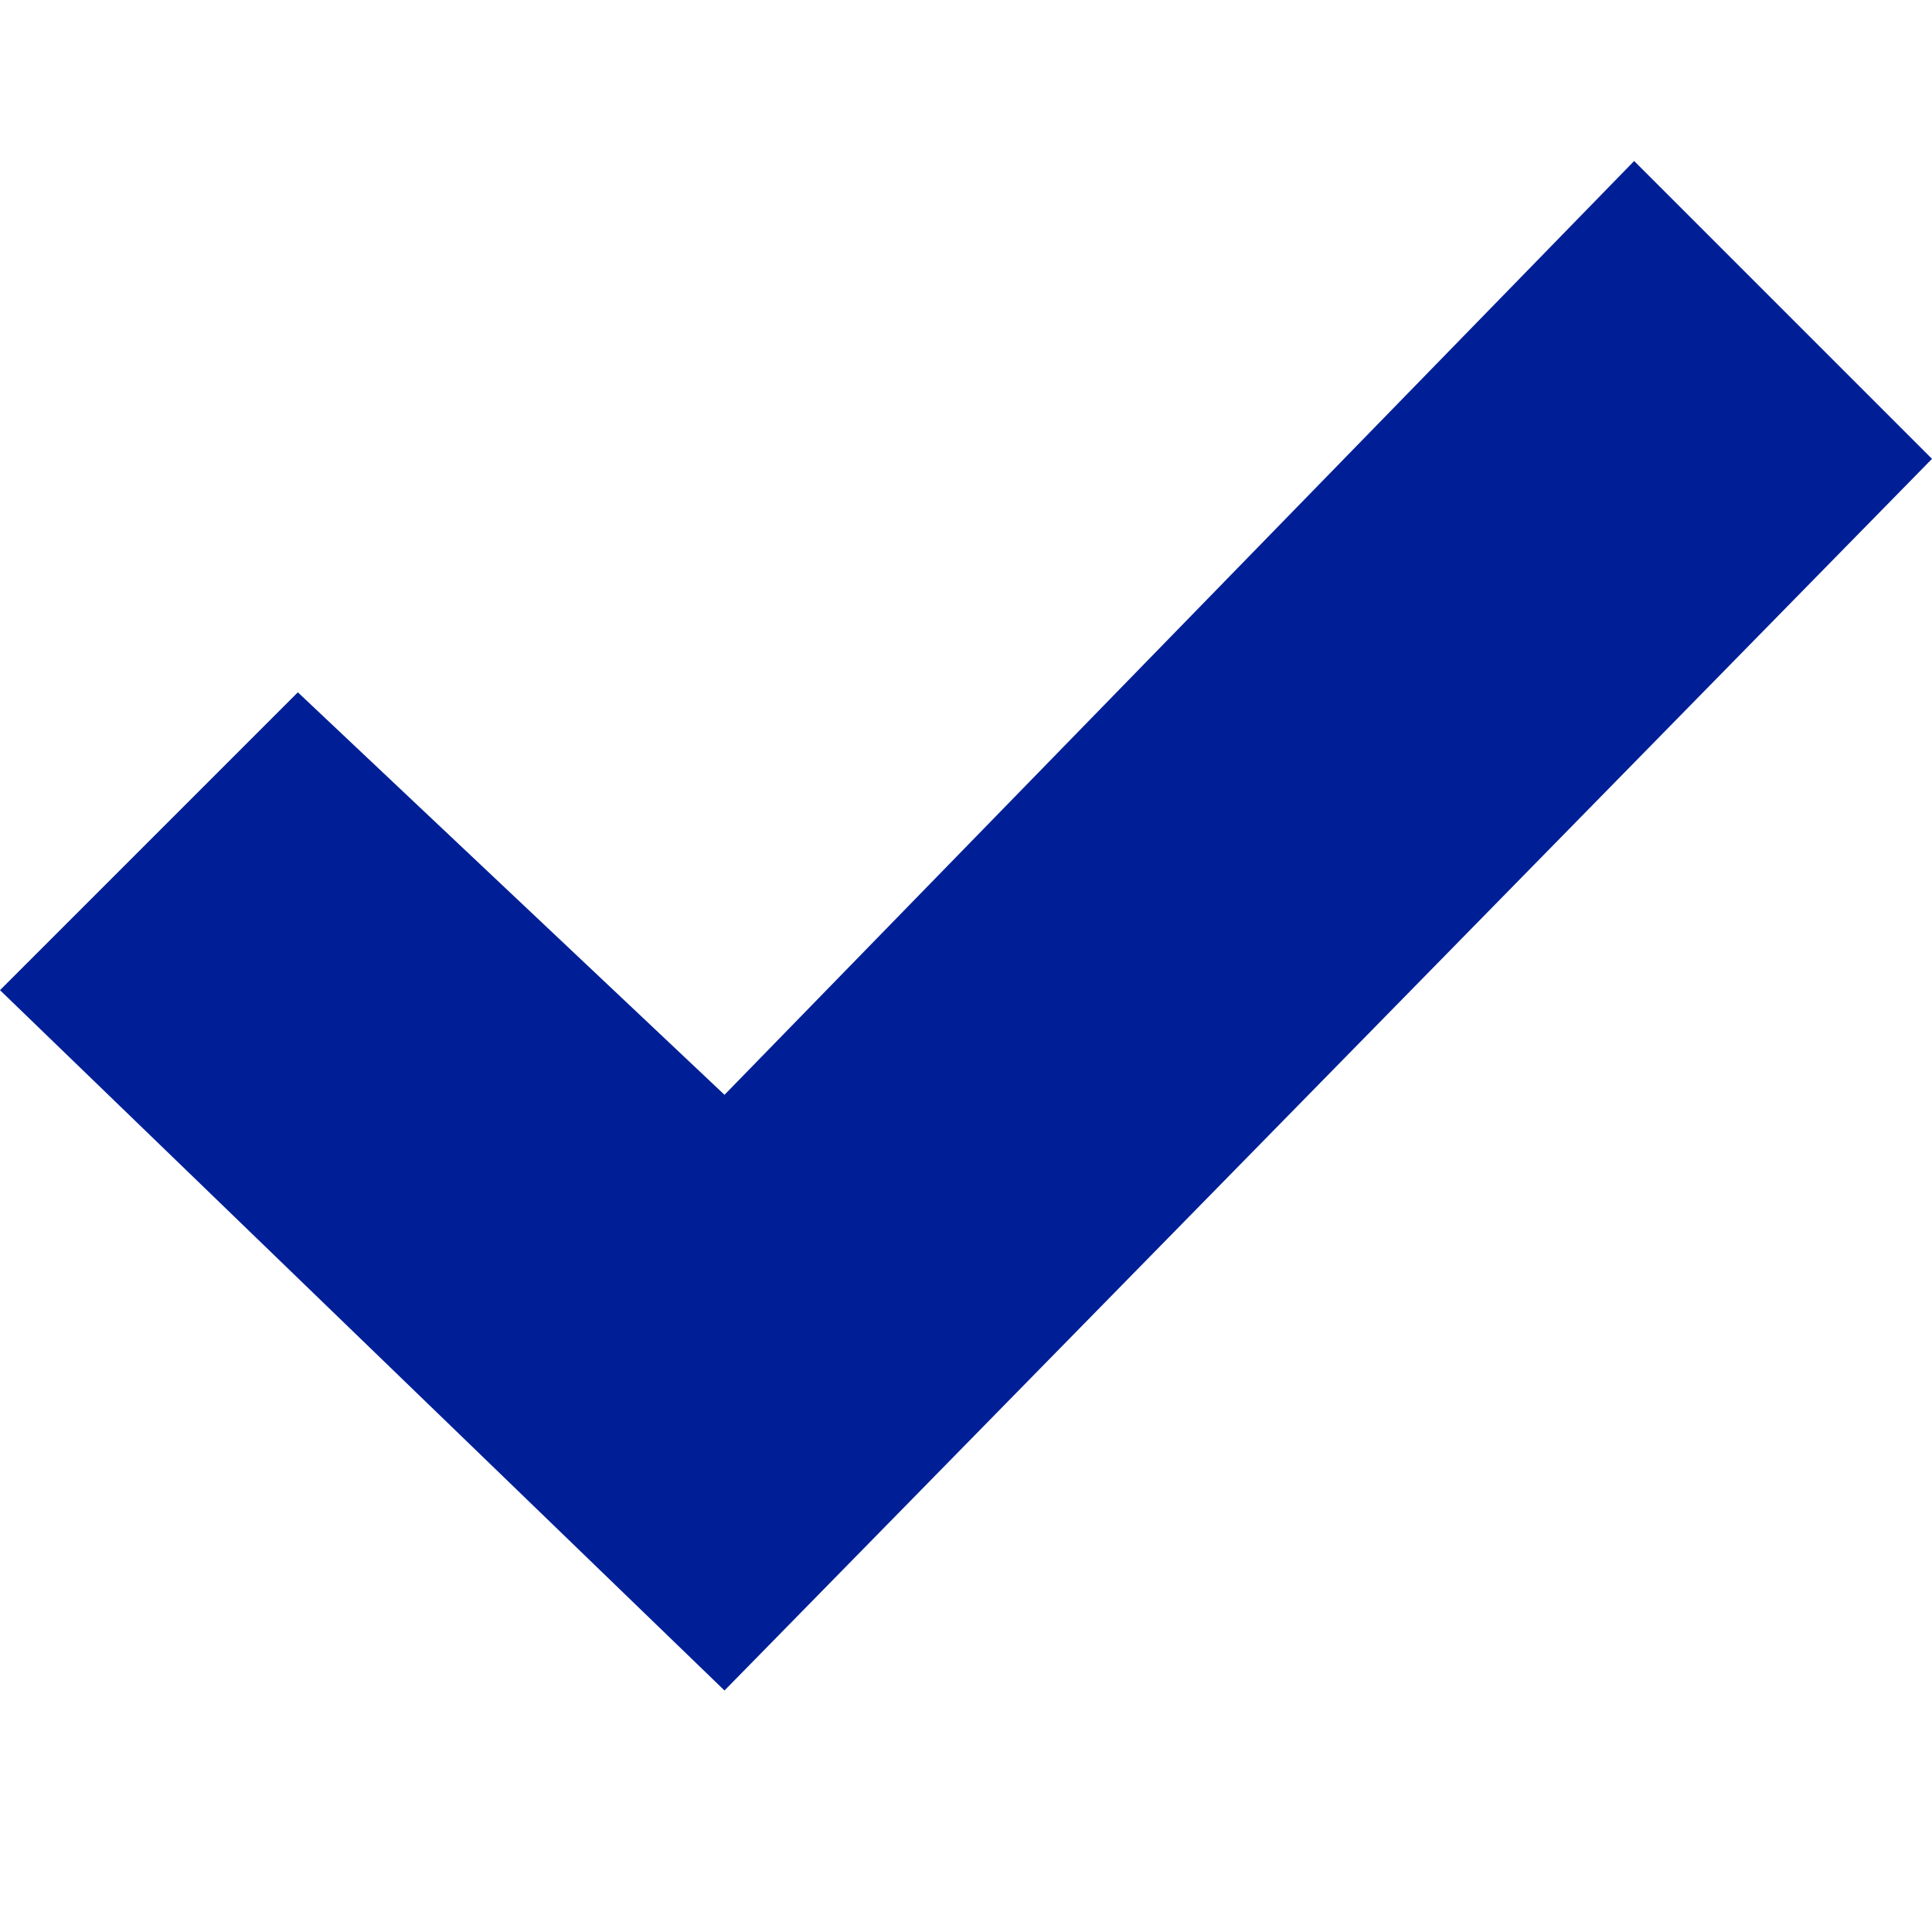
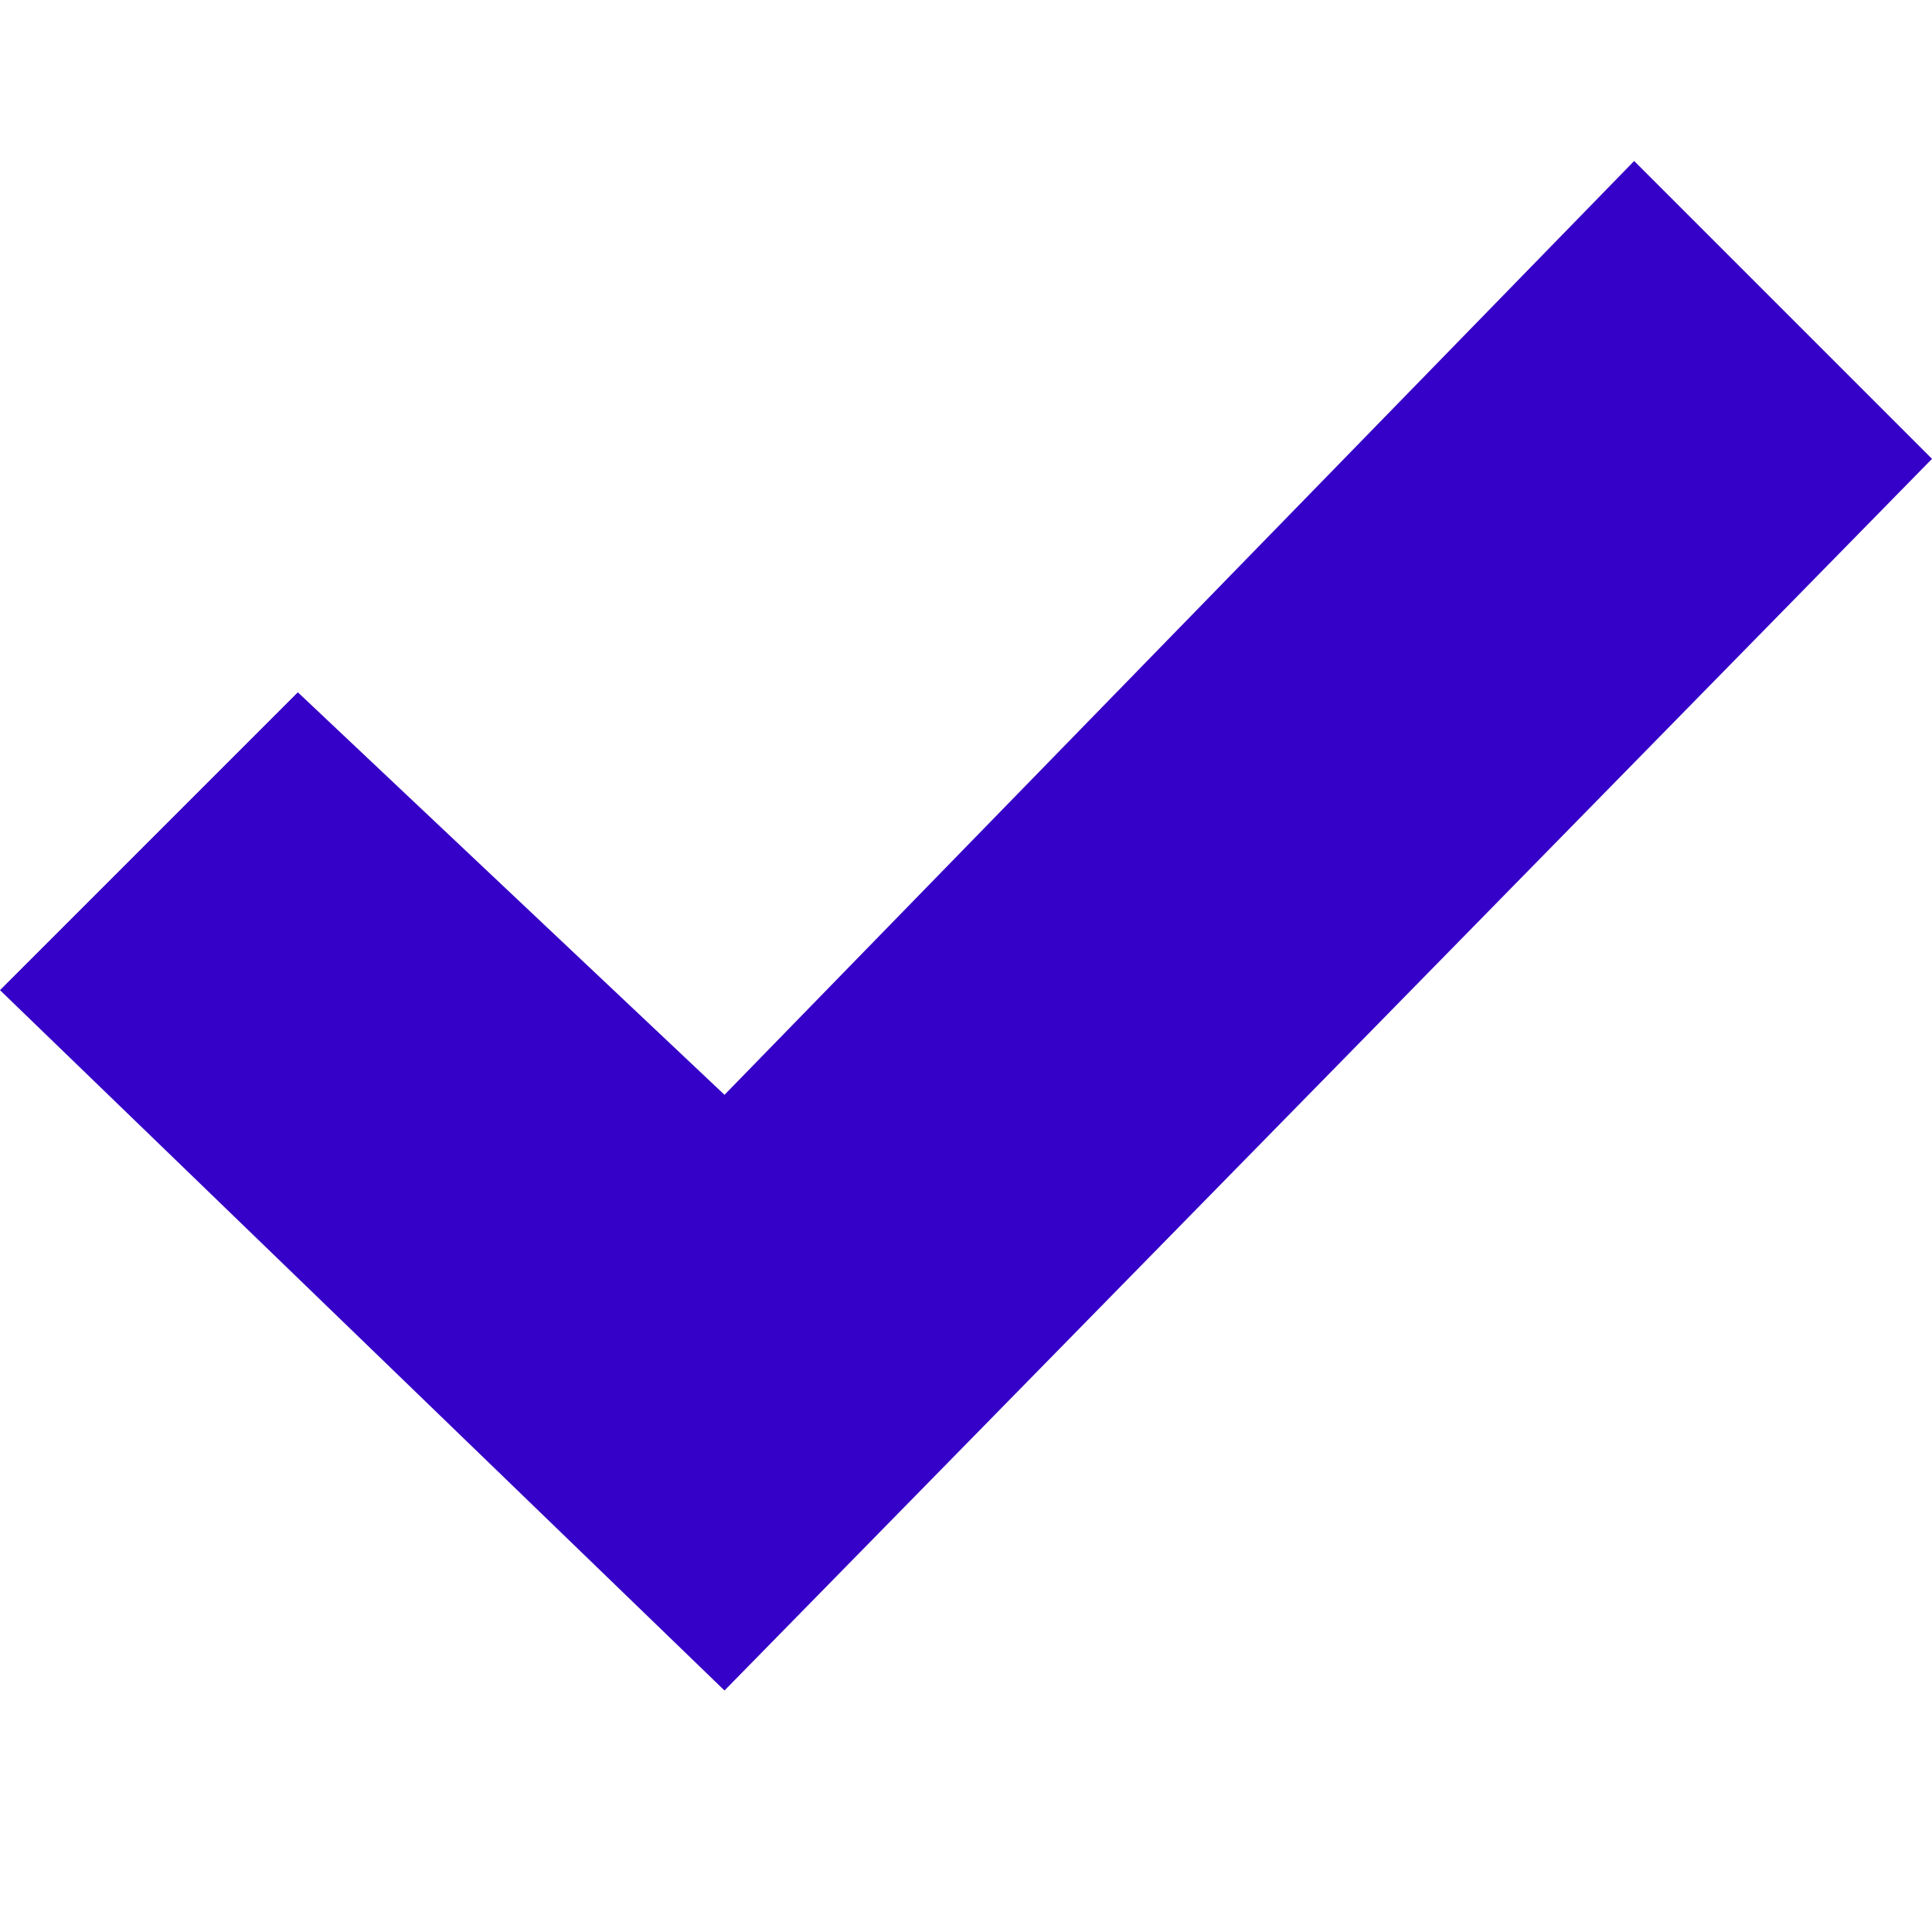
<svg xmlns="http://www.w3.org/2000/svg" version="1.1" id="Layer_1" x="0px" y="0px" viewBox="0 0 24 24" style="enable-background:new 0 0 24 24;" xml:space="preserve">
  <style type="text/css">
- 	.st0{fill:#001F97;}
+ 	.st0{fill:#3500C7}
</style>
  <path class="st0" d="M20.3,2L9,13.6l-5.3-5L0,12.3L9,21L24,5.7L20.3,2z" />
</svg>
